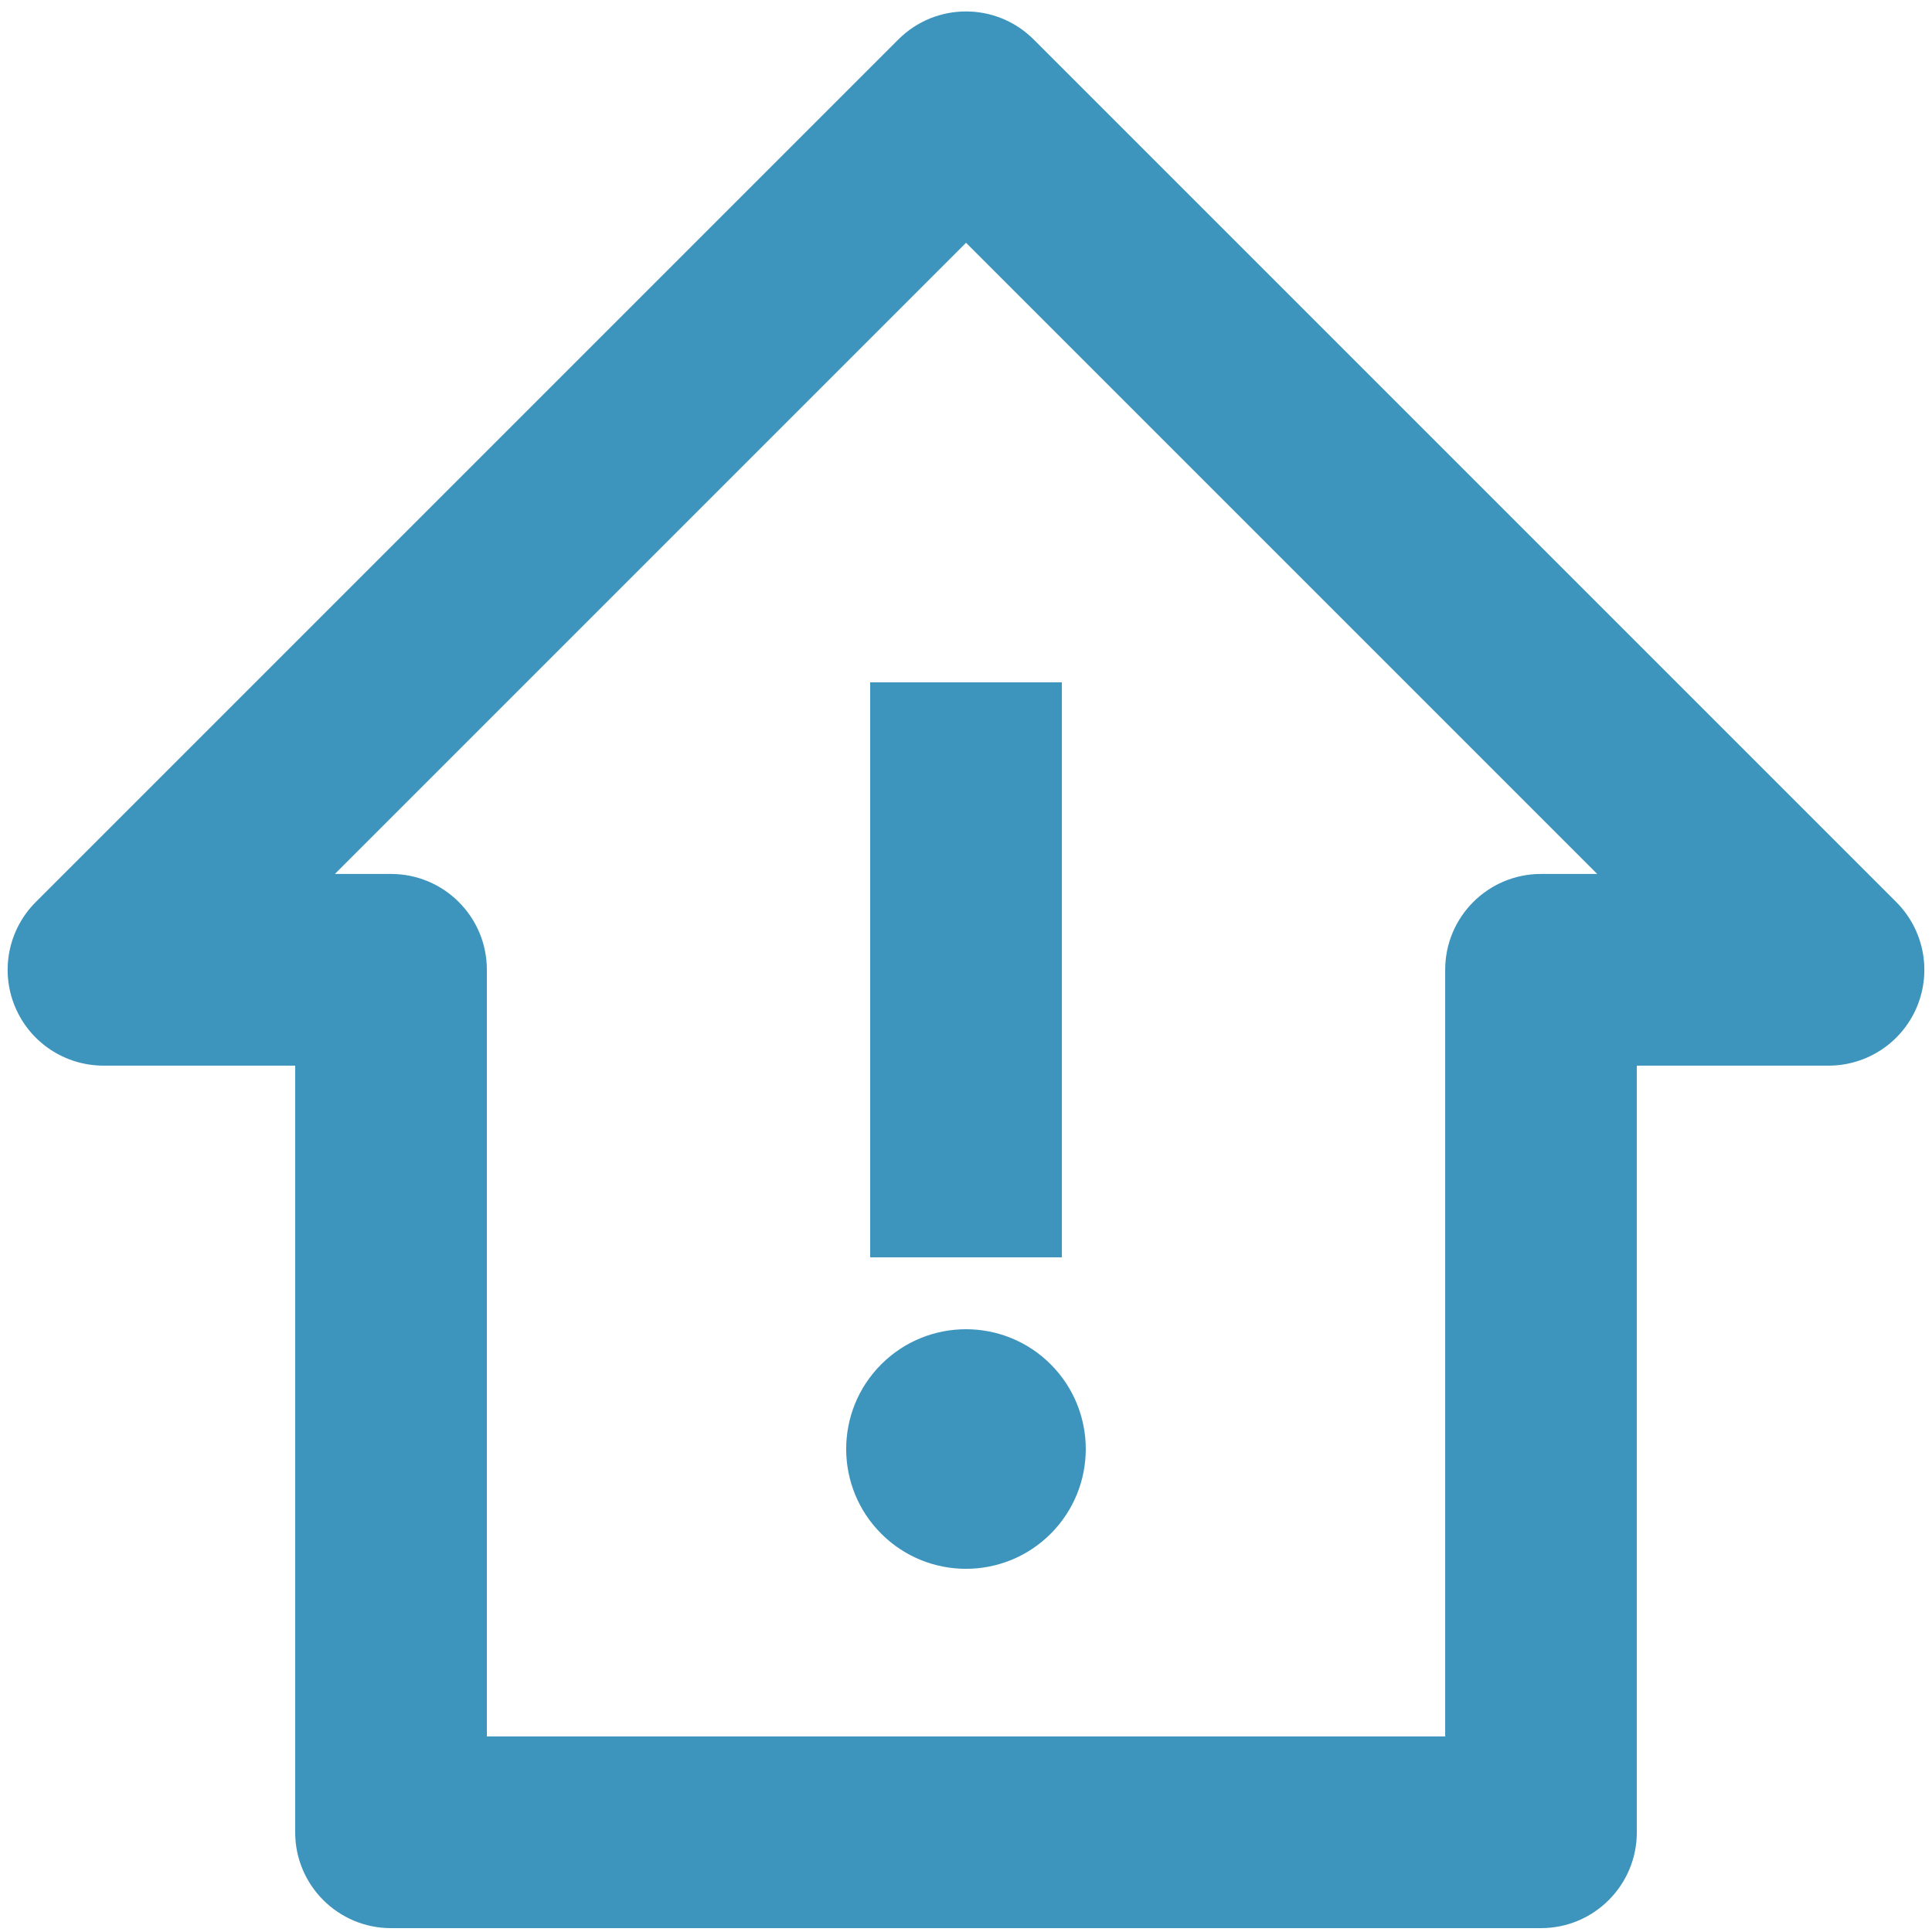
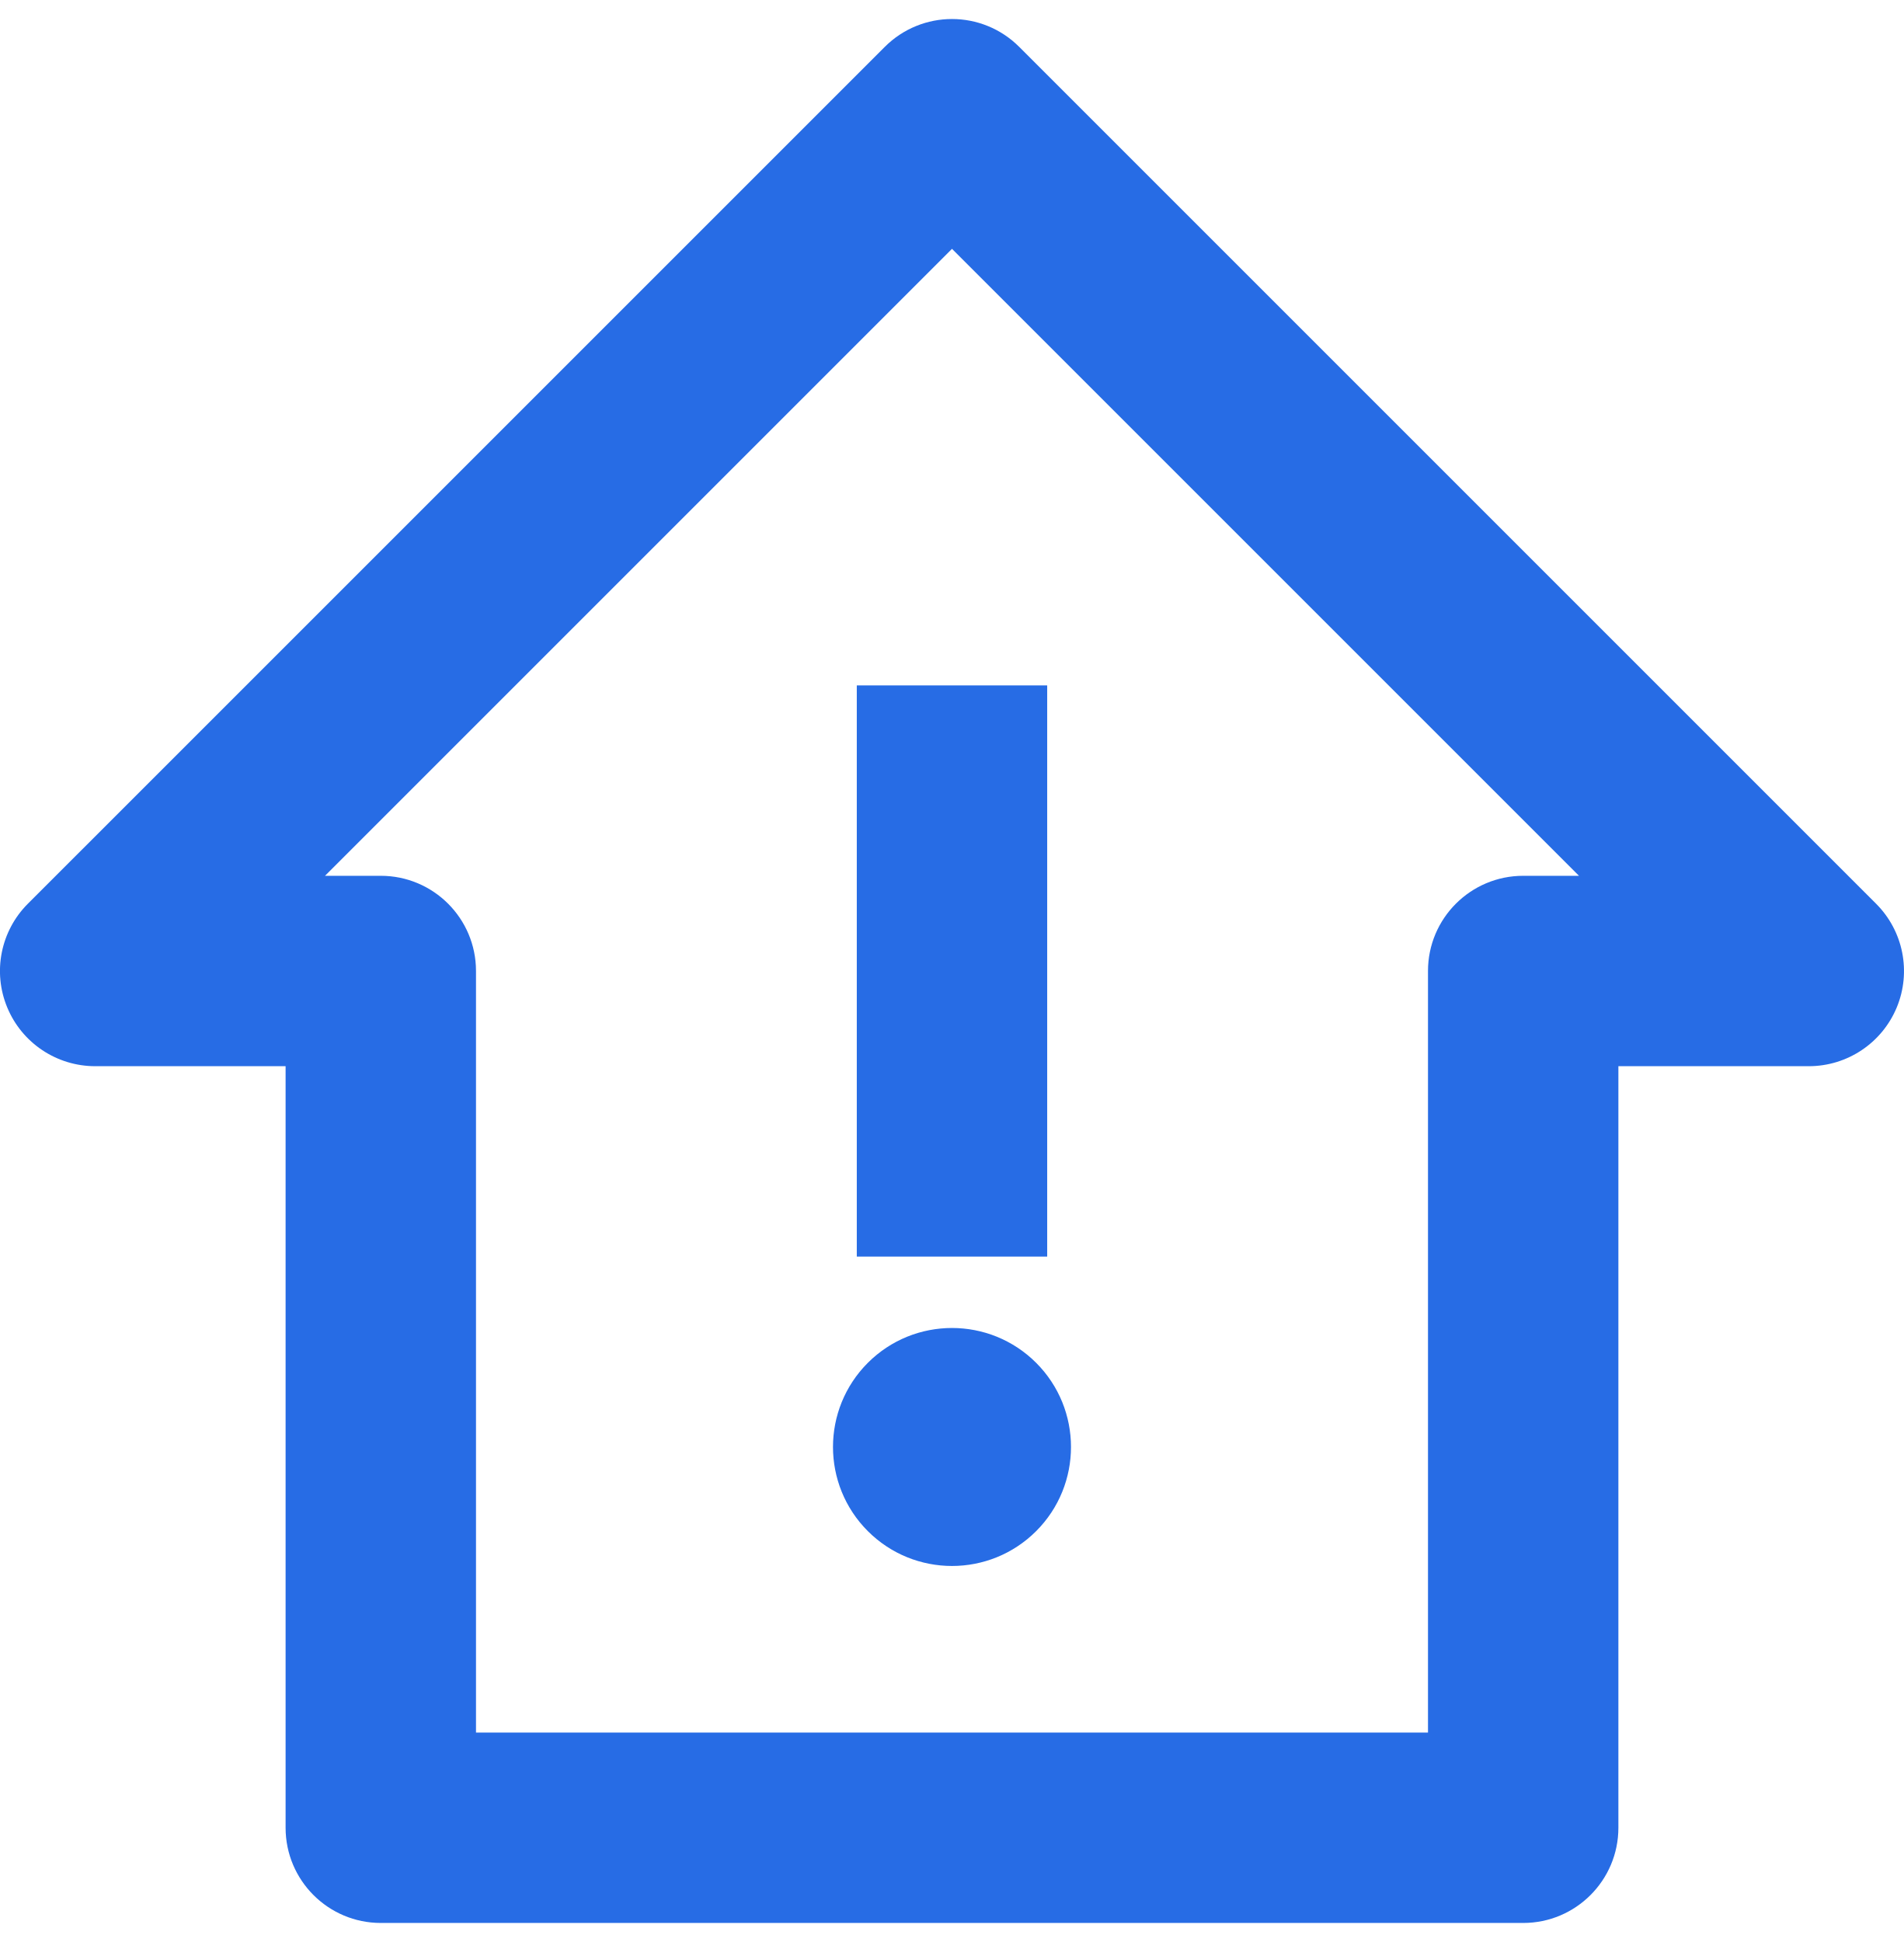
- <svg xmlns="http://www.w3.org/2000/svg" fill="none" height="42" viewBox="0 0 42 42" width="42">
-   <g fill="#3d94bc">
-     <path d="m41.223 19.61-18.75-18.75c-.815-.815-2.131-.815-2.946 0l-18.75 18.75c-.596.596-.775 1.492-.452 2.271.323.779 1.083 1.285 1.925 1.285h4.167v16.667c0 1.15.933 2.083 2.083 2.083h25c1.15 0 2.083-.933 2.083-2.083v-16.667h4.167c.842 0 1.602-.506 1.925-1.285s.144-1.675-.452-2.271zm-7.723-.611c-1.15 0-2.083.933-2.083 2.083v16.667h-20.833v-16.667c0-1.15-.933-2.083-2.083-2.083h-1.221l13.721-13.721 13.721 13.721z" />
-     <path d="m18.917 14.833h4.167v12.5h-4.167z" />
-     <path d="m22.841 29.659c1.017 1.017 1.017 2.666 0 3.683-1.017 1.017-2.666 1.017-3.683 0-1.017-1.017-1.017-2.666 0-3.683s2.666-1.017 3.683 0z" />
-   </g>
+ <svg xmlns="http://www.w3.org/2000/svg" width="50" height="51" viewBox="0 0 50 51" fill="none">
+   <path d="M49.267 23.733L26.767 1.233C25.79 0.255 24.21 0.255 23.233 1.233L0.732 23.733C0.017 24.448 -0.198 25.523 0.19 26.457C0.577 27.392 1.49 28 2.5 28H7.5V48C7.5 49.38 8.62 50.5 10 50.5H40C41.38 50.5 42.5 49.38 42.5 48V28H47.5C48.51 28 49.422 27.392 49.81 26.457C50.197 25.523 49.983 24.448 49.267 23.733ZM40 23C38.62 23 37.5 24.12 37.5 25.5V45.5H12.5V25.5C12.5 24.12 11.38 23 10 23H8.535L25 6.535L41.465 23H40Z" fill="#276CE5" />
+   <path d="M22.5 18H27.5V33H22.5V18Z" fill="#276CE5" />
+   <path d="M27.21 35.79C28.43 37.011 28.43 38.989 27.21 40.21C25.989 41.43 24.011 41.43 22.79 40.21C21.57 38.989 21.57 37.011 22.79 35.79C24.011 34.57 25.989 34.57 27.21 35.79Z" fill="#276CE5" />
</svg>
